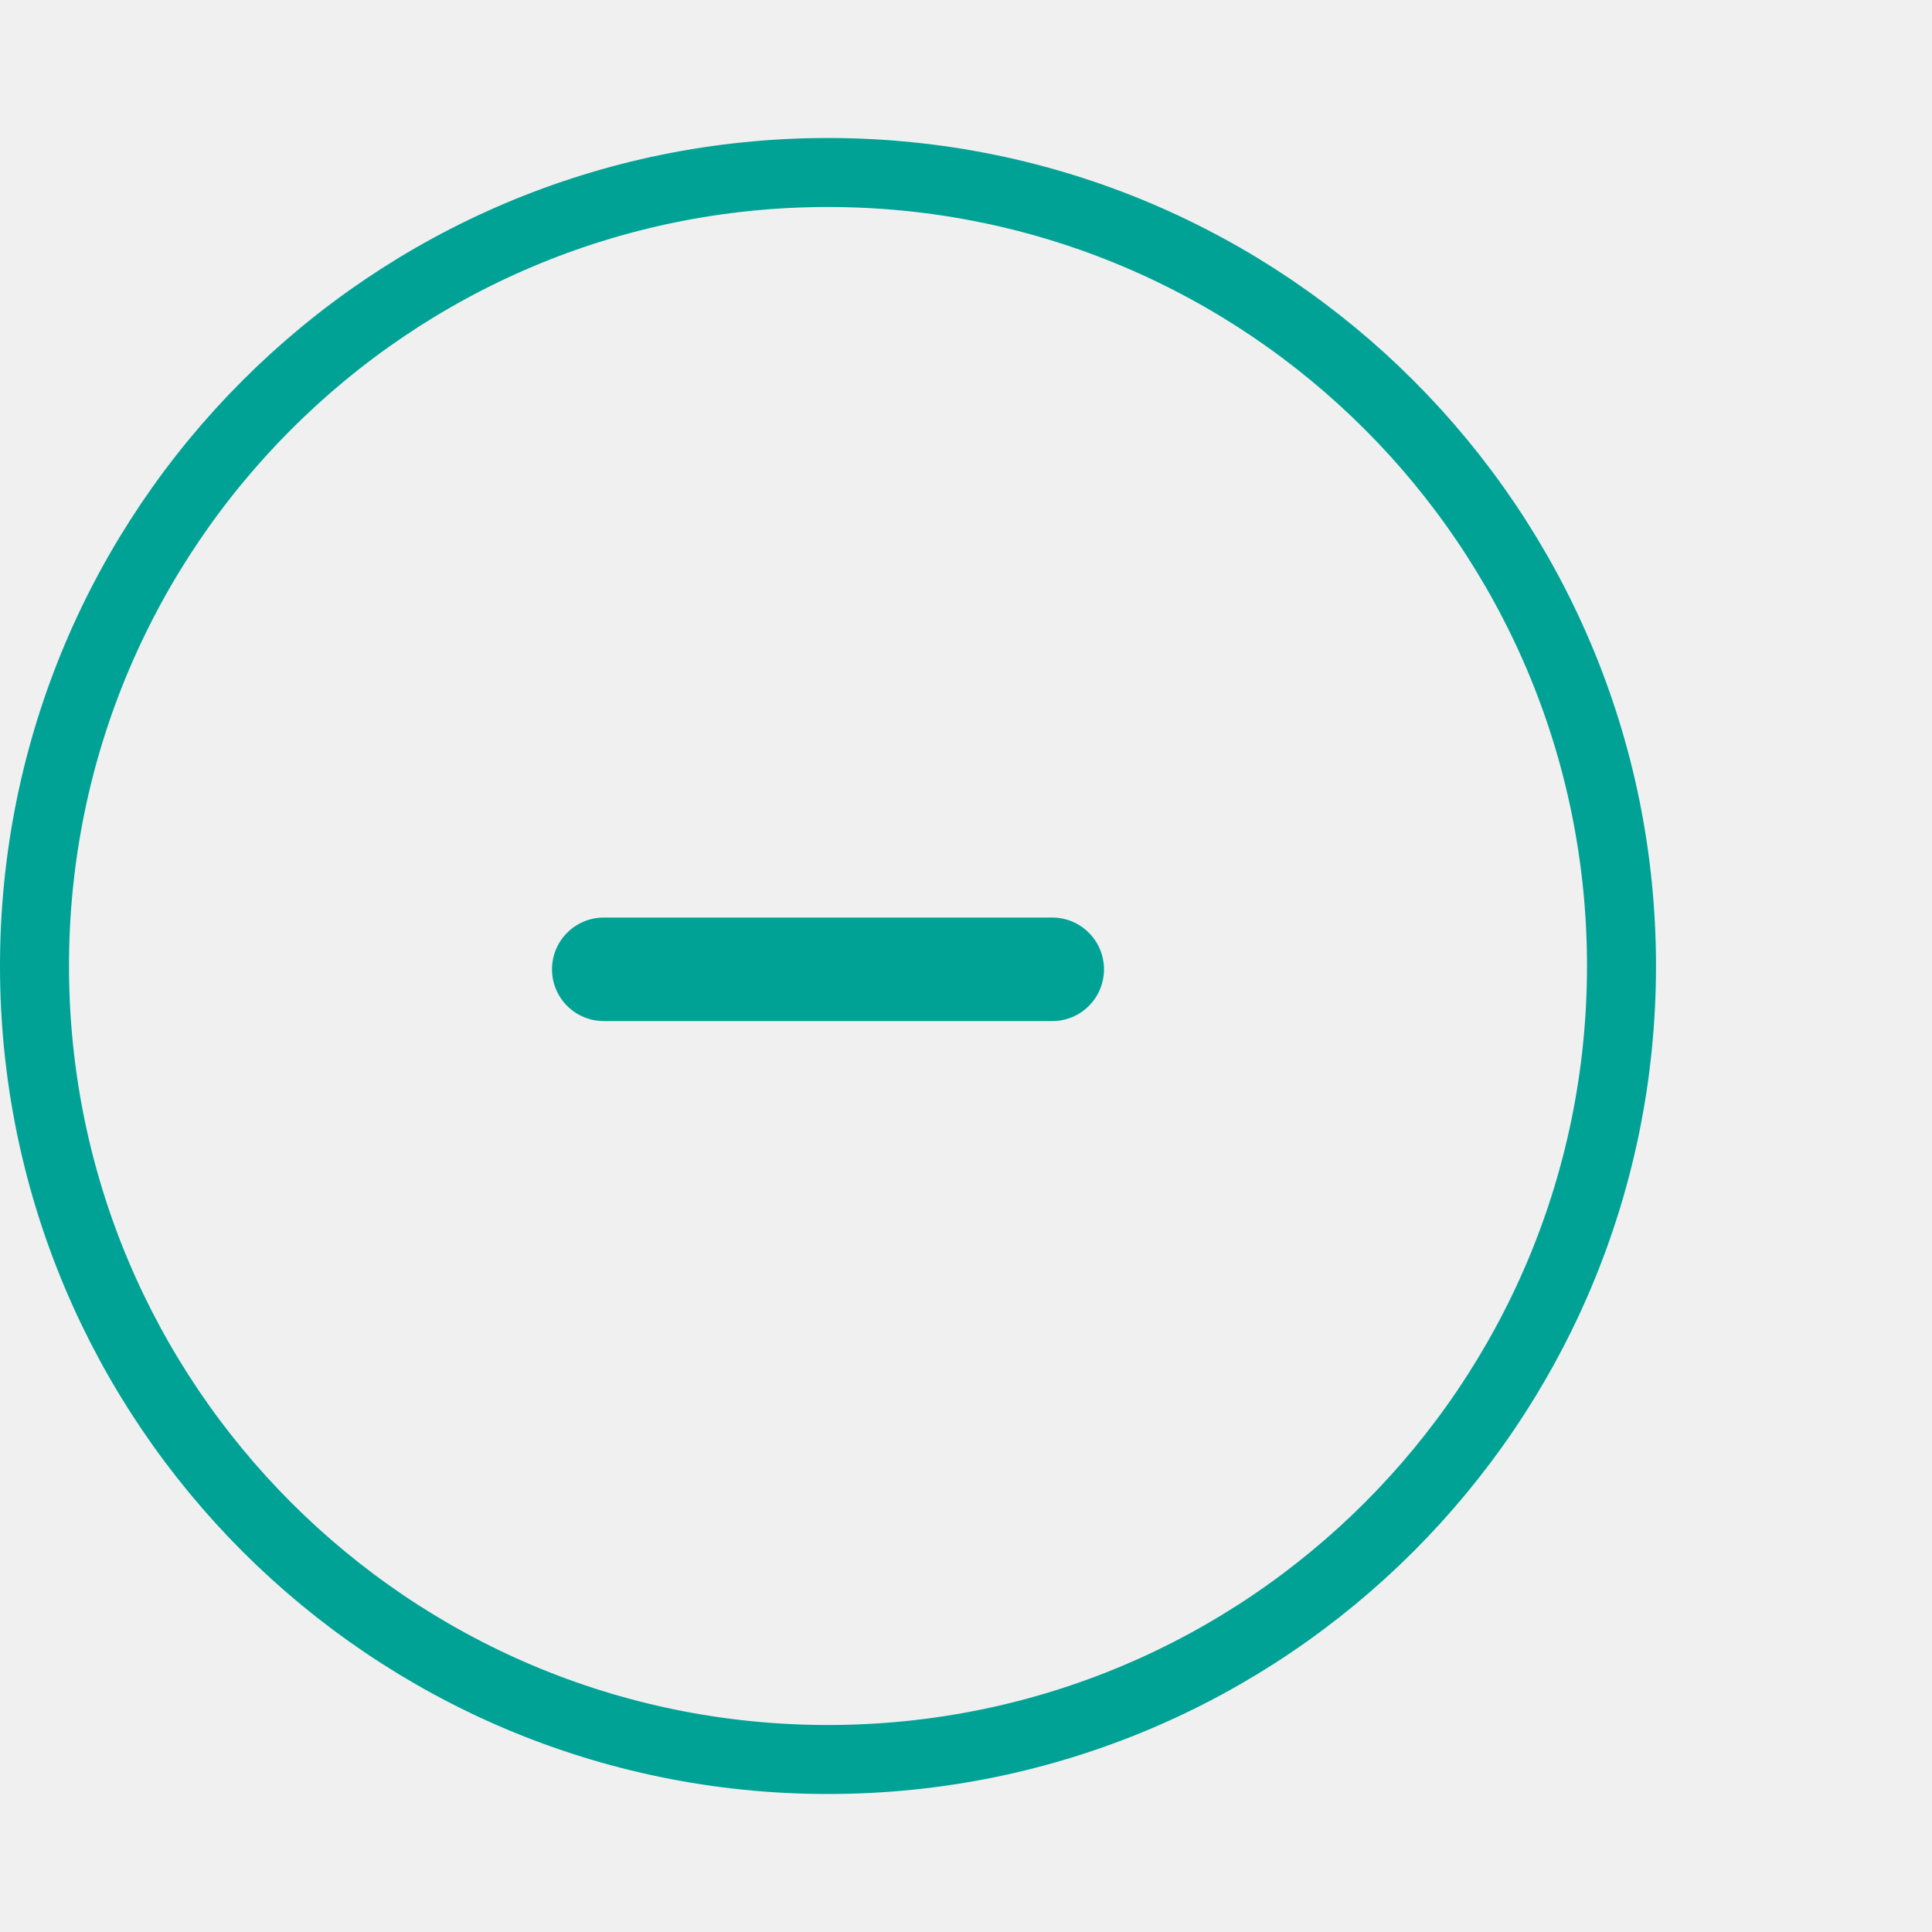
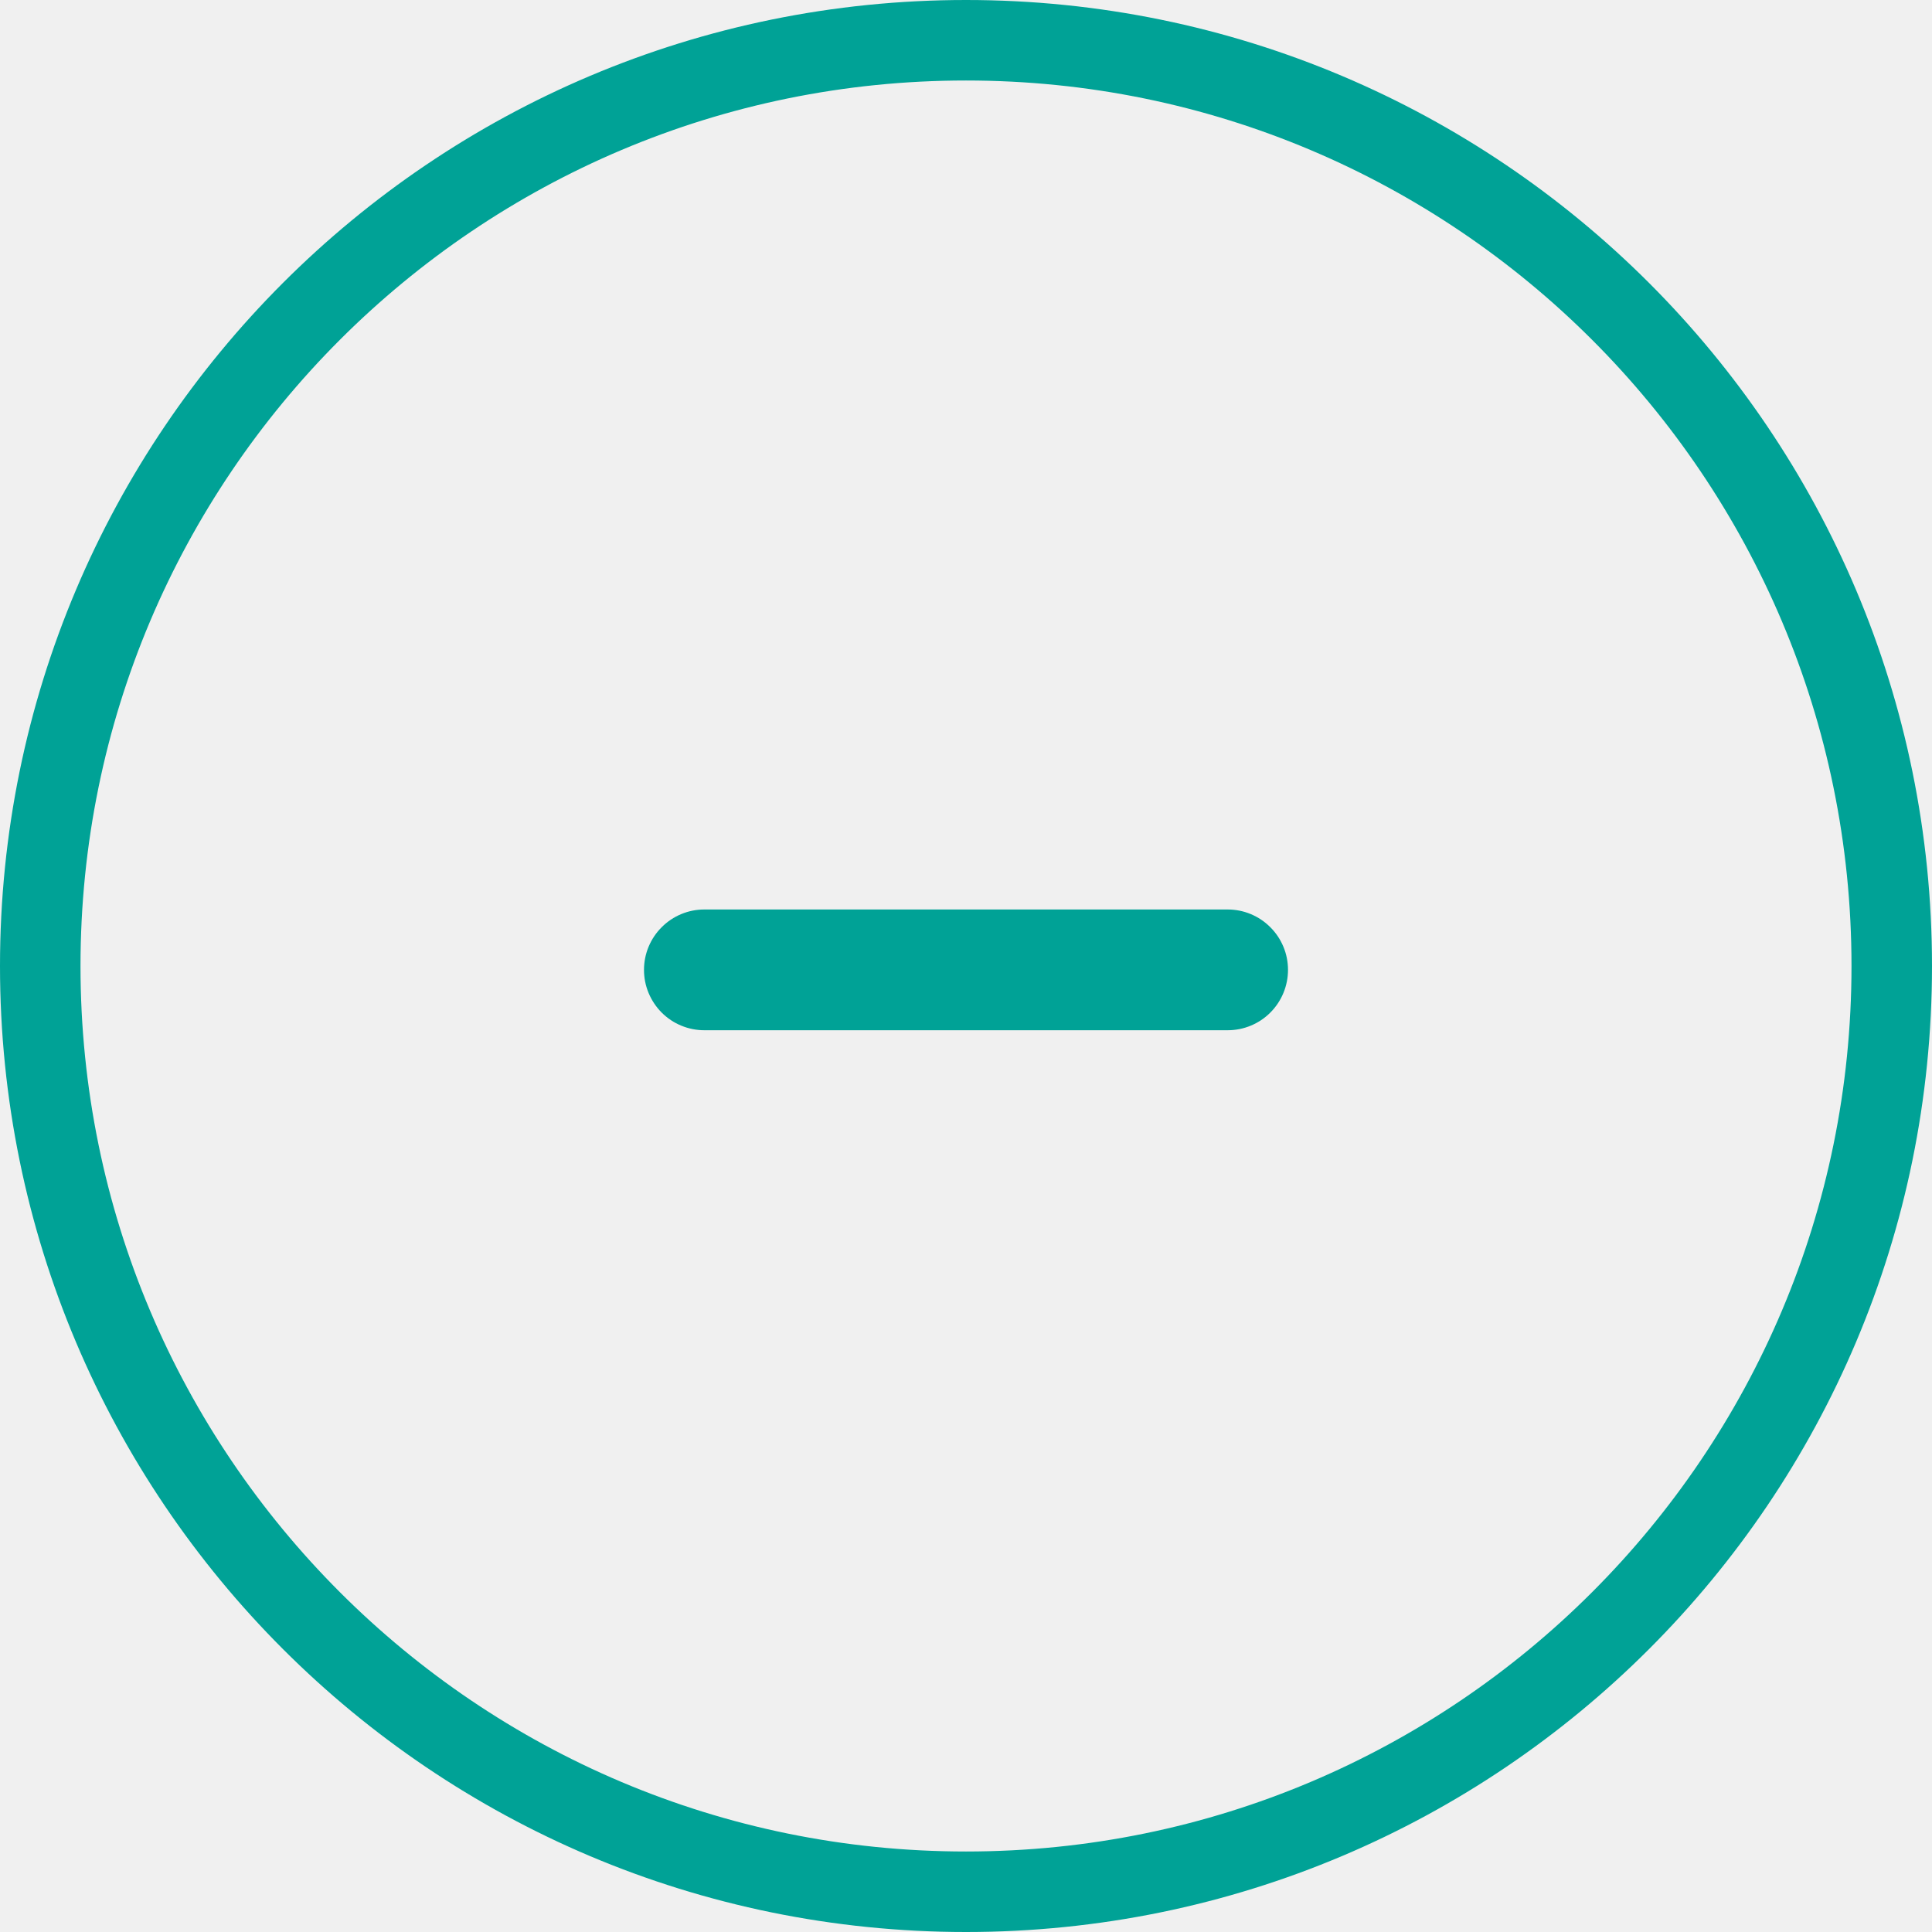
- <svg xmlns="http://www.w3.org/2000/svg" width="28" height="28" viewBox="0 0 28 28" fill="none">
-   <g clip-path="url(#clip0_5860_771)">
-     <path d="M15.943 13.761C15.981 13.852 16 13.95 16 14.048C16 14.247 15.921 14.438 15.781 14.578C15.641 14.719 15.45 14.798 15.251 14.798H8.75C8.652 14.798 8.554 14.779 8.463 14.741C8.372 14.704 8.289 14.648 8.22 14.579C8.15 14.509 8.095 14.426 8.057 14.335C8.019 14.244 8 14.147 8 14.048C8 13.95 8.019 13.852 8.057 13.761C8.095 13.67 8.15 13.587 8.22 13.518C8.289 13.448 8.372 13.393 8.463 13.355C8.554 13.317 8.652 13.298 8.75 13.298H15.25C15.348 13.298 15.446 13.317 15.537 13.355C15.628 13.393 15.711 13.448 15.78 13.518C15.85 13.587 15.905 13.67 15.943 13.761Z" fill="#00A296" />
+ <svg xmlns="http://www.w3.org/2000/svg" width="24" height="24" viewBox="0 0 24 24" fill="none">
+   <g clip-path="url(#clip0_5952_772)">
+     <path d="M15.943 11.761C15.981 11.852 16 11.95 16 12.048C16 12.247 15.921 12.438 15.781 12.578C15.641 12.719 15.45 12.798 15.251 12.798H8.75C8.652 12.798 8.554 12.779 8.463 12.741C8.372 12.704 8.289 12.648 8.22 12.579C8.15 12.509 8.095 12.426 8.057 12.335C8.019 12.244 8 12.147 8 12.048C8 11.95 8.019 11.852 8.057 11.761C8.095 11.67 8.15 11.587 8.22 11.518C8.289 11.448 8.372 11.393 8.463 11.355C8.554 11.317 8.652 11.298 8.75 11.298H15.25C15.348 11.298 15.446 11.317 15.537 11.355C15.628 11.393 15.711 11.448 15.78 11.518C15.85 11.587 15.905 11.67 15.943 11.761Z" fill="#00A296" />
  </g>
-   <rect x="0.5" y="2.5" width="23" height="23" rx="11.5" stroke="#00A296" />
+   <rect x="0.5" y="0.5" width="23" height="23" rx="11.5" stroke="#00A296" />
  <defs>
-     <clipPath id="clip0_5860_771">
-       <rect y="2" width="24" height="24" rx="12" fill="white" />
+     <clipPath id="clip0_5952_772">
+       <rect width="24" height="24" rx="12" fill="white" />
    </clipPath>
  </defs>
</svg>
